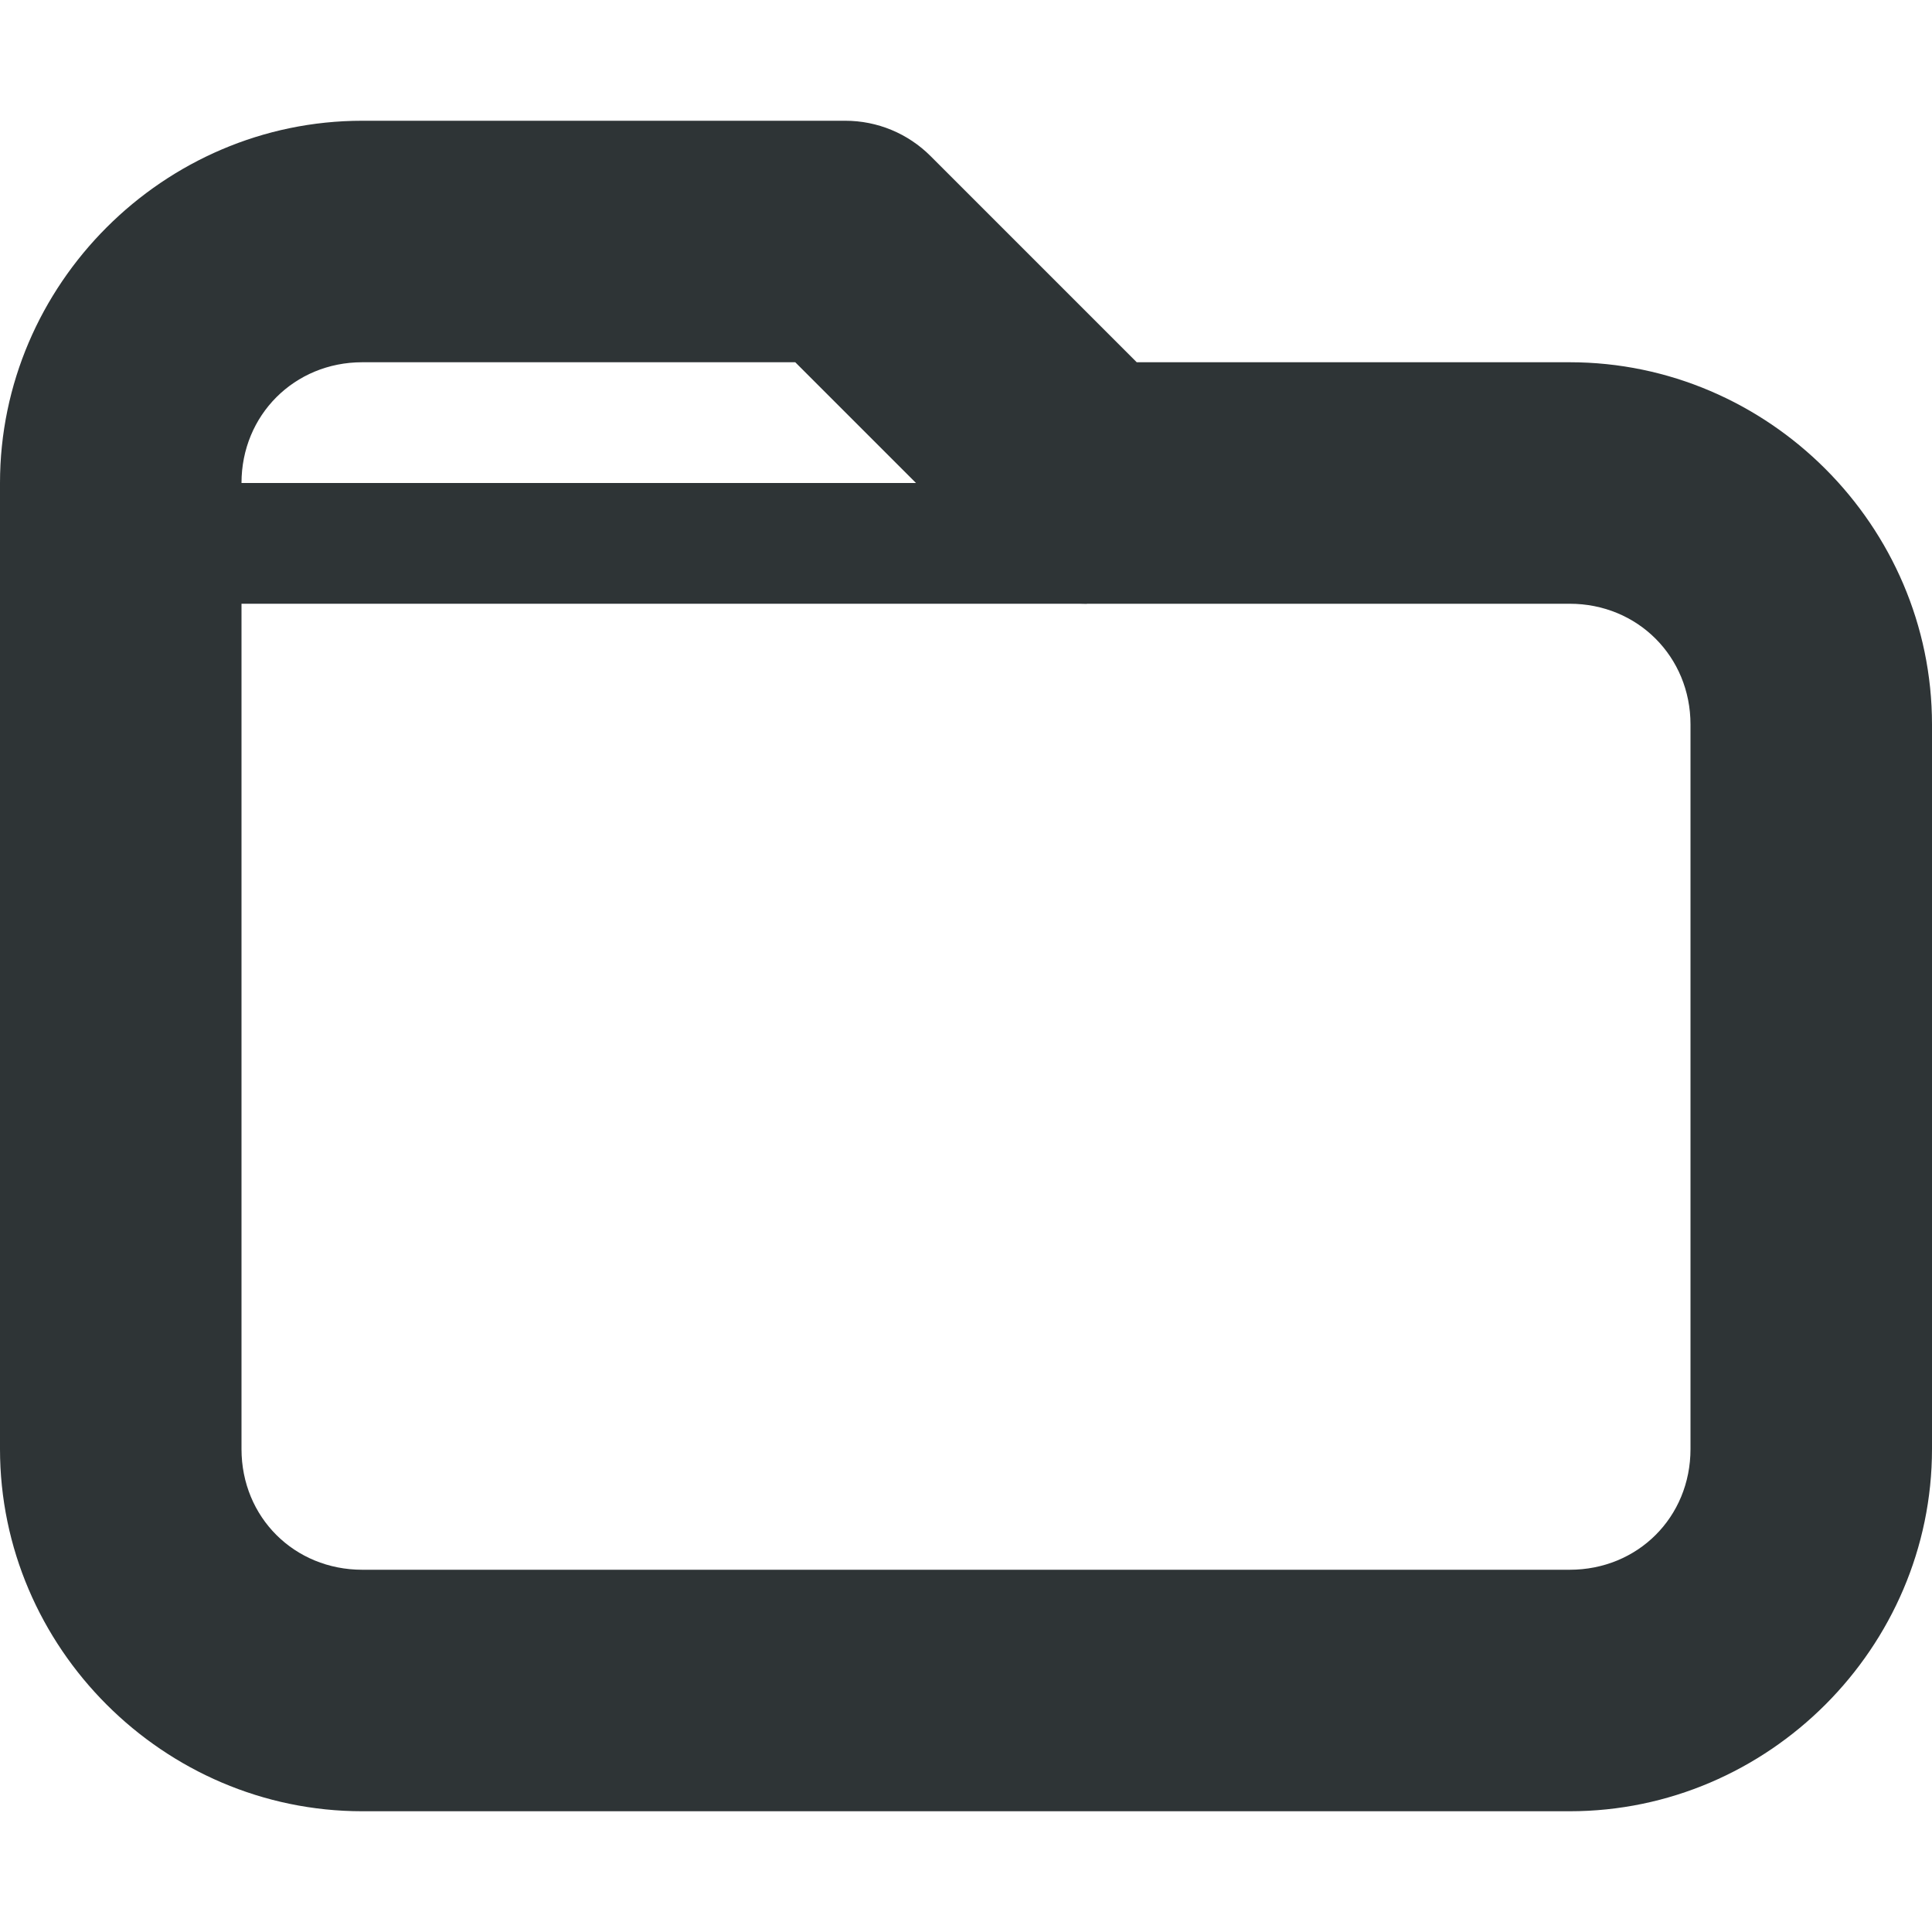
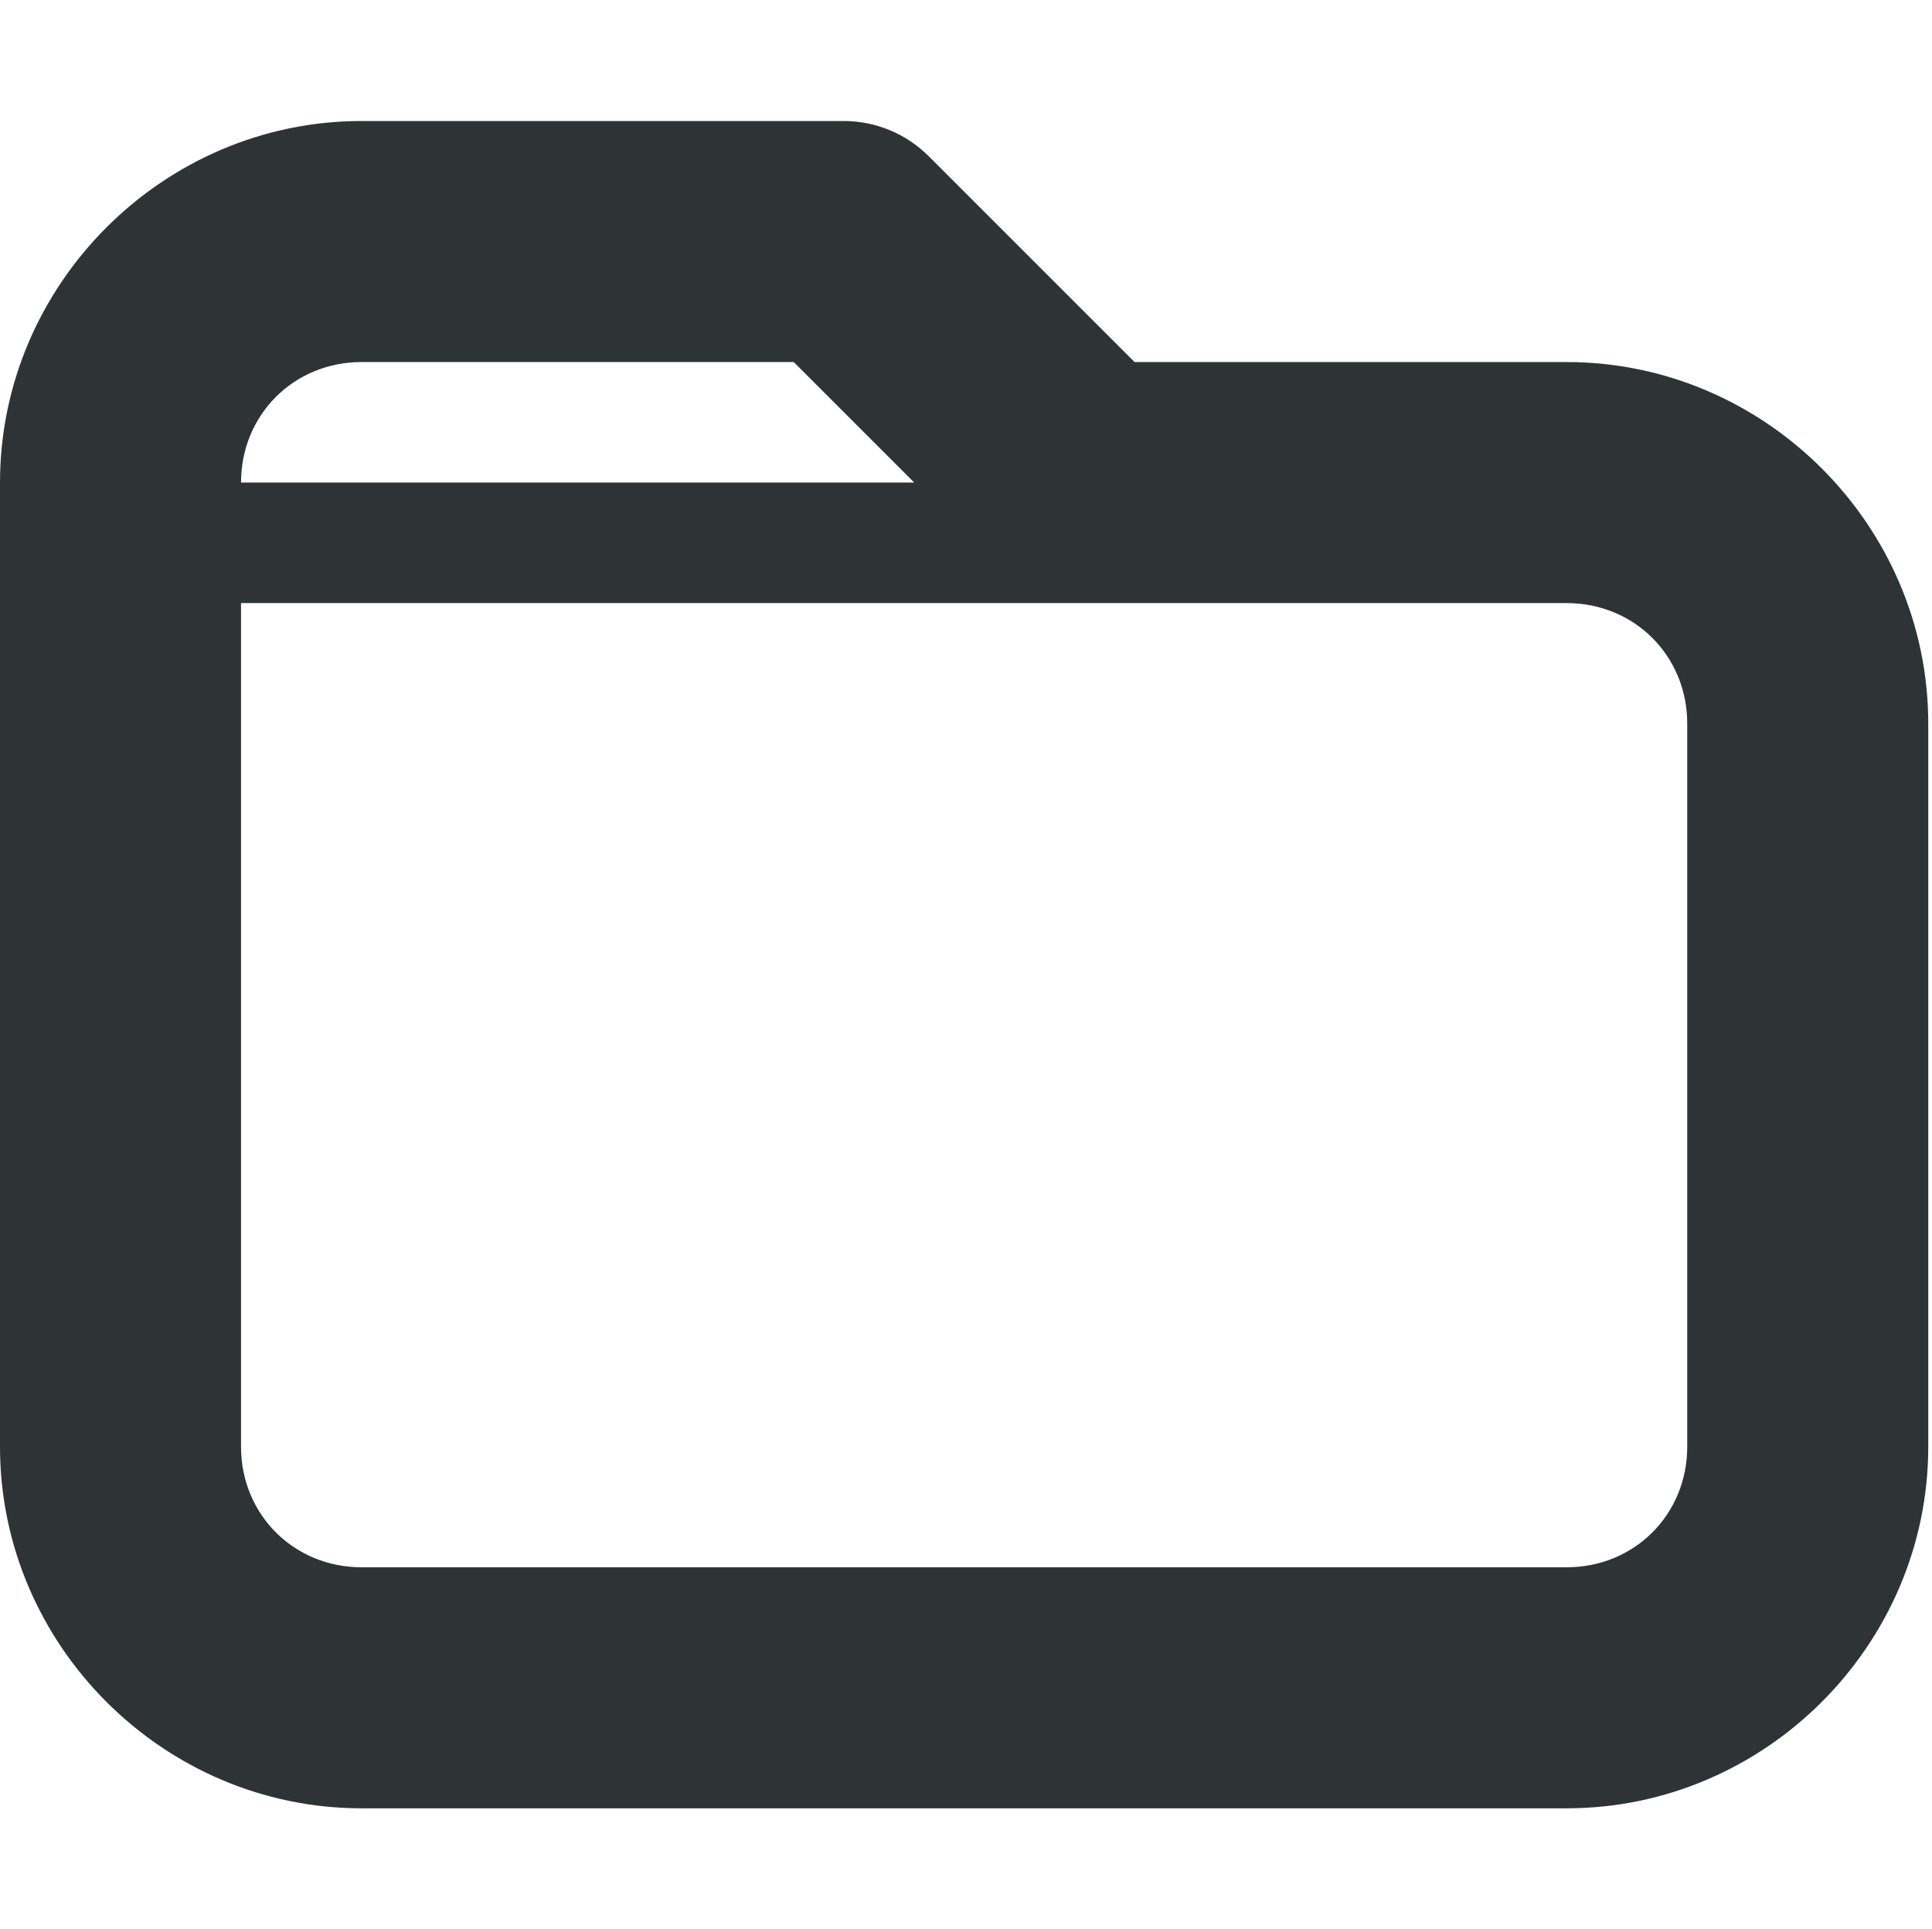
- <svg xmlns="http://www.w3.org/2000/svg" height="16px" viewBox="0 0 16 16" width="16px">
-   <g fill="#2e3436">
-     <path d="m 1 4 v 1 h 8 v -1 z m 0 0" />
-     <path d="m 3 1 c -1.645 0 -3 1.355 -3 3 v 8 c 0 1.645 1.355 3 3 3 h 10 c 1.645 0 3 -1.355 3 -3 v -6 c 0 -1.645 -1.355 -3 -3 -3 h -3.586 l -1.707 -1.707 c -0.188 -0.188 -0.441 -0.293 -0.707 -0.293 z m 0 2 h 3.586 l 1.707 1.707 c 0.188 0.188 0.441 0.293 0.707 0.293 h 4 c 0.562 0 1 0.438 1 1 v 6 c 0 0.566 -0.438 1 -1 1 h -10 c -0.562 0 -1 -0.434 -1 -1 v -8 c 0 -0.562 0.438 -1 1 -1 z m 0 0" />
-   </g>
+ <svg xmlns="http://www.w3.org/2000/svg" height="16px" viewBox="0 0 16.031 16" width="16.031px">
+   <path d="m 3 1.004 c -1.645 0 -3 1.355 -3 3 v 8 c 0 1.645 1.355 3 3 3 h 10 c 1.645 0 3 -1.355 3 -3 v -6 c 0 -1.645 -1.355 -3 -3 -3 h -3.586 l -1.707 -1.707 c -0.188 -0.188 -0.441 -0.293 -0.707 -0.293 z m 0 2 h 3.586 l 1 1 h -5.586 c 0 -0.562 0.438 -1 1 -1 z m -1 2 h 11 c 0.562 0 1 0.438 1 1 v 6 c 0 0.562 -0.438 1 -1 1 h -10 c -0.562 0 -1 -0.438 -1 -1 z m 0 0" fill="#2e3436" />
</svg>
